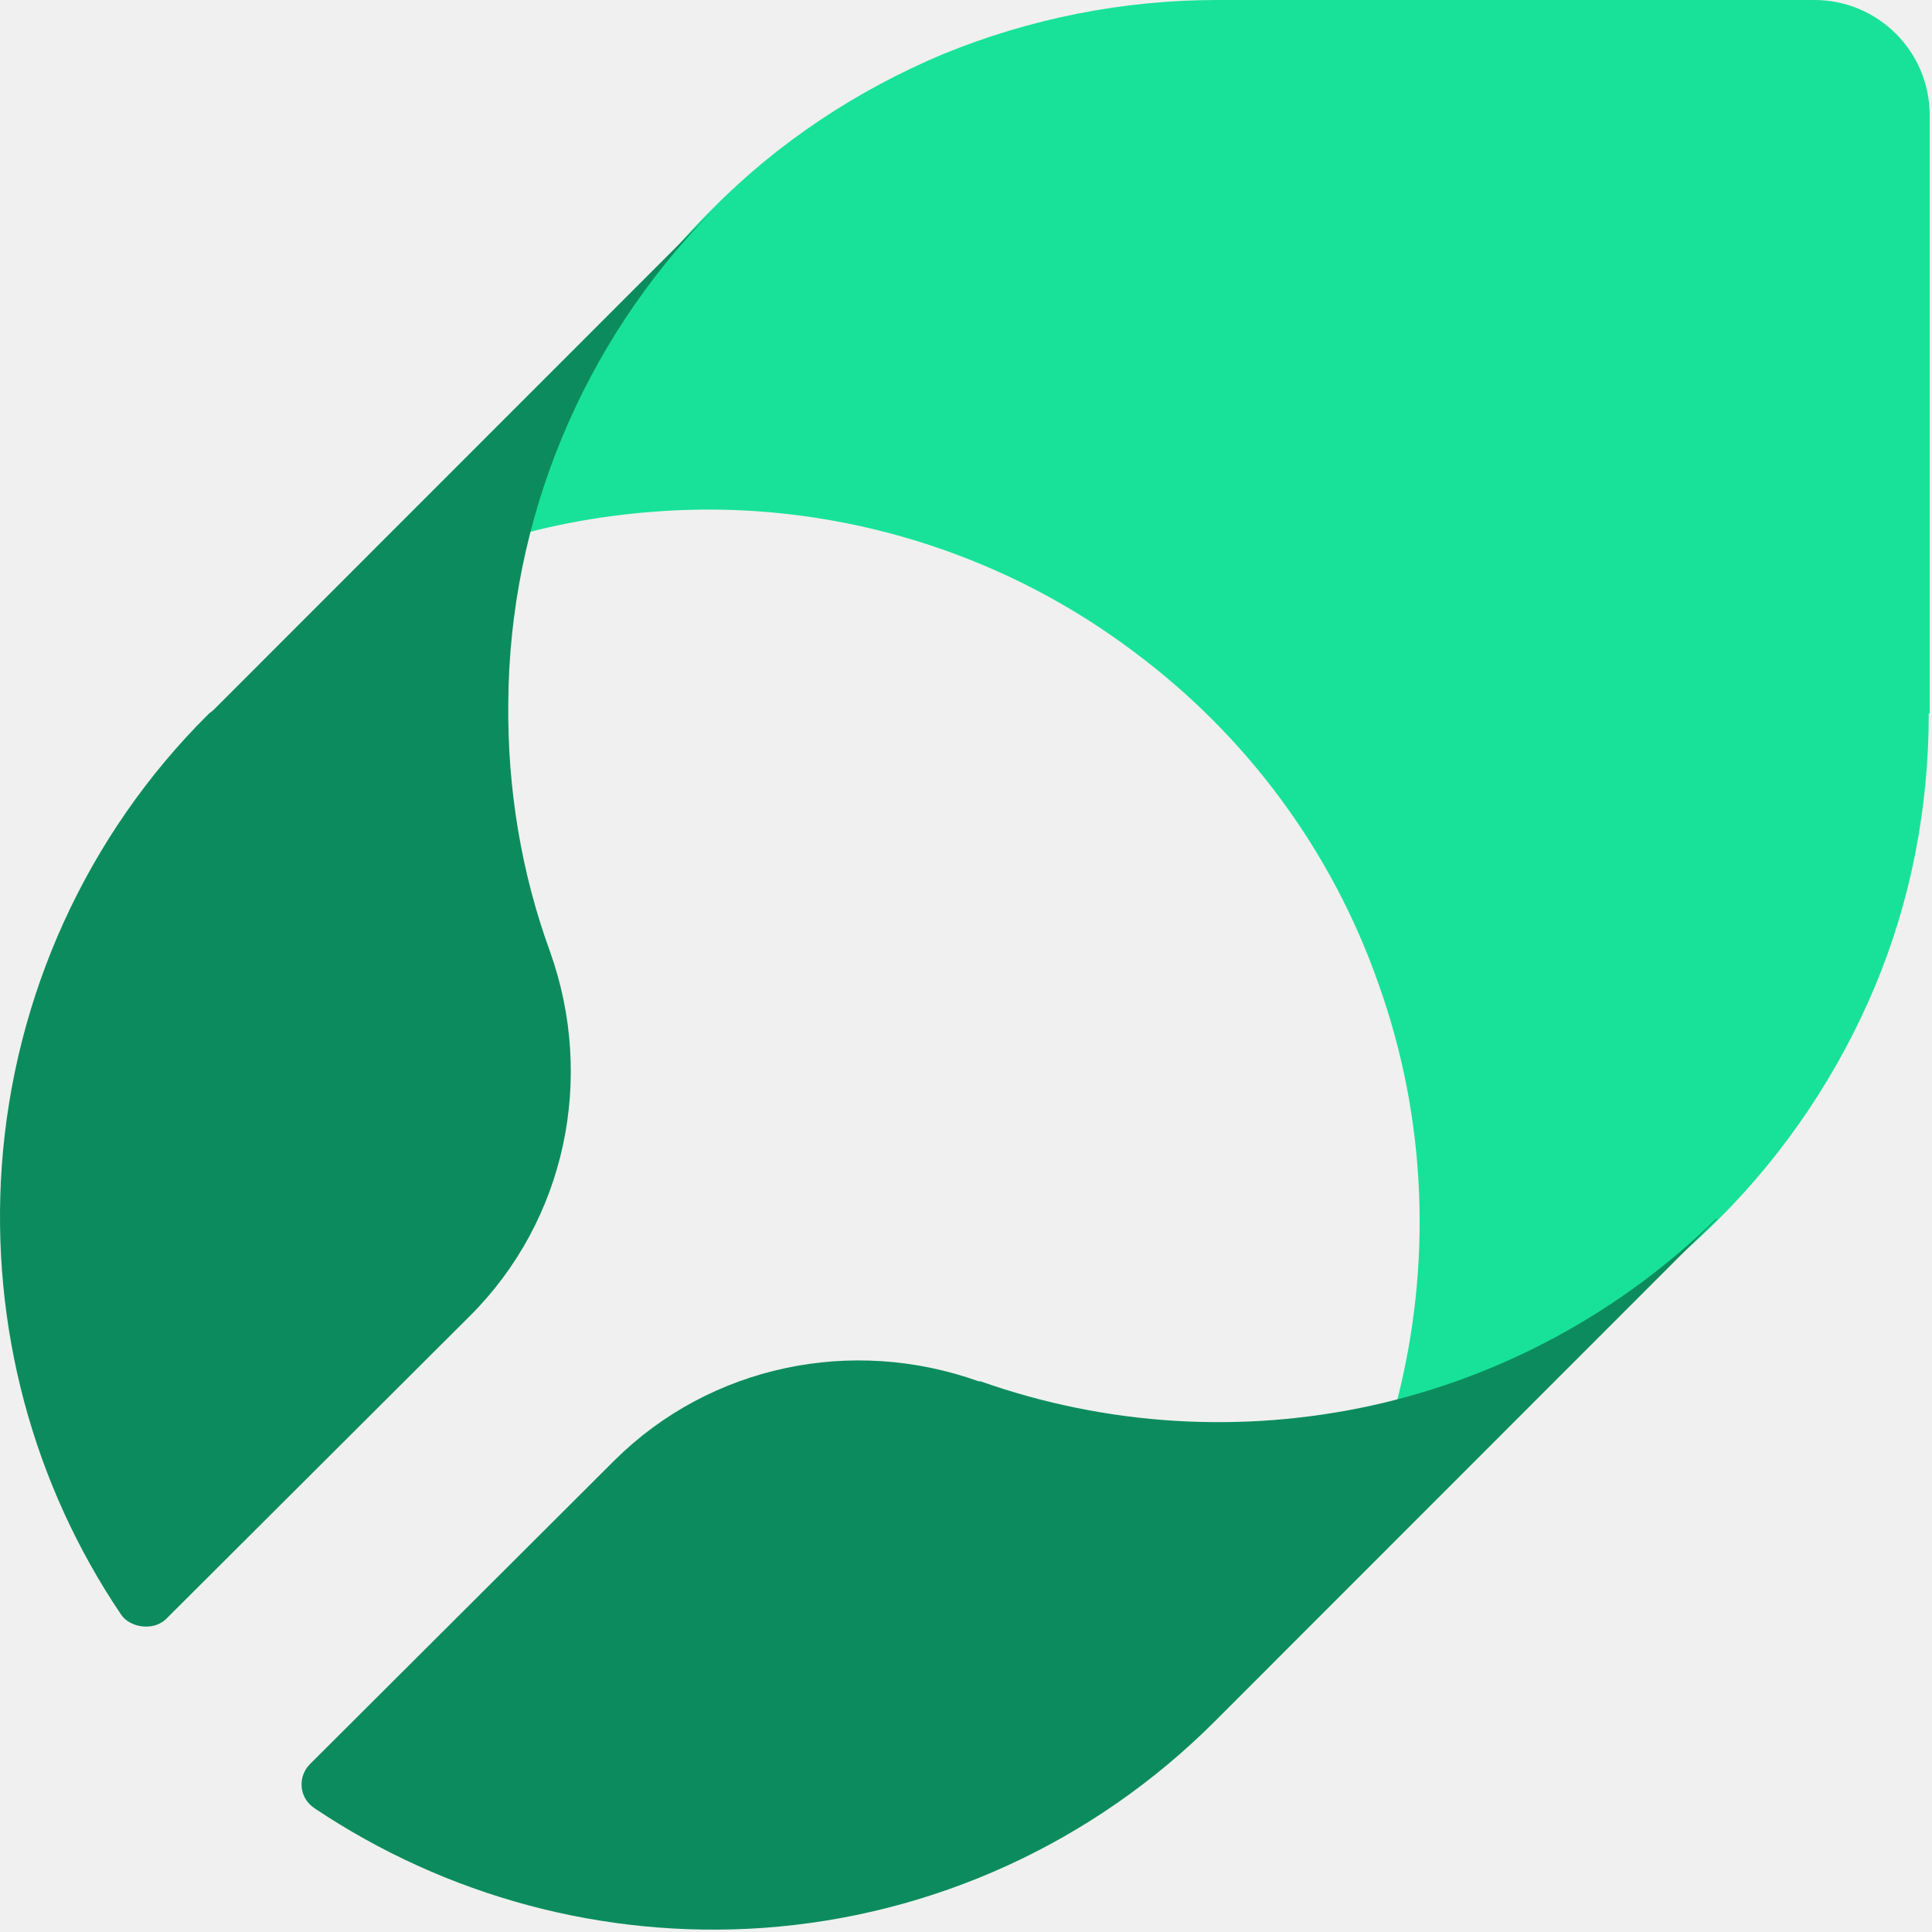
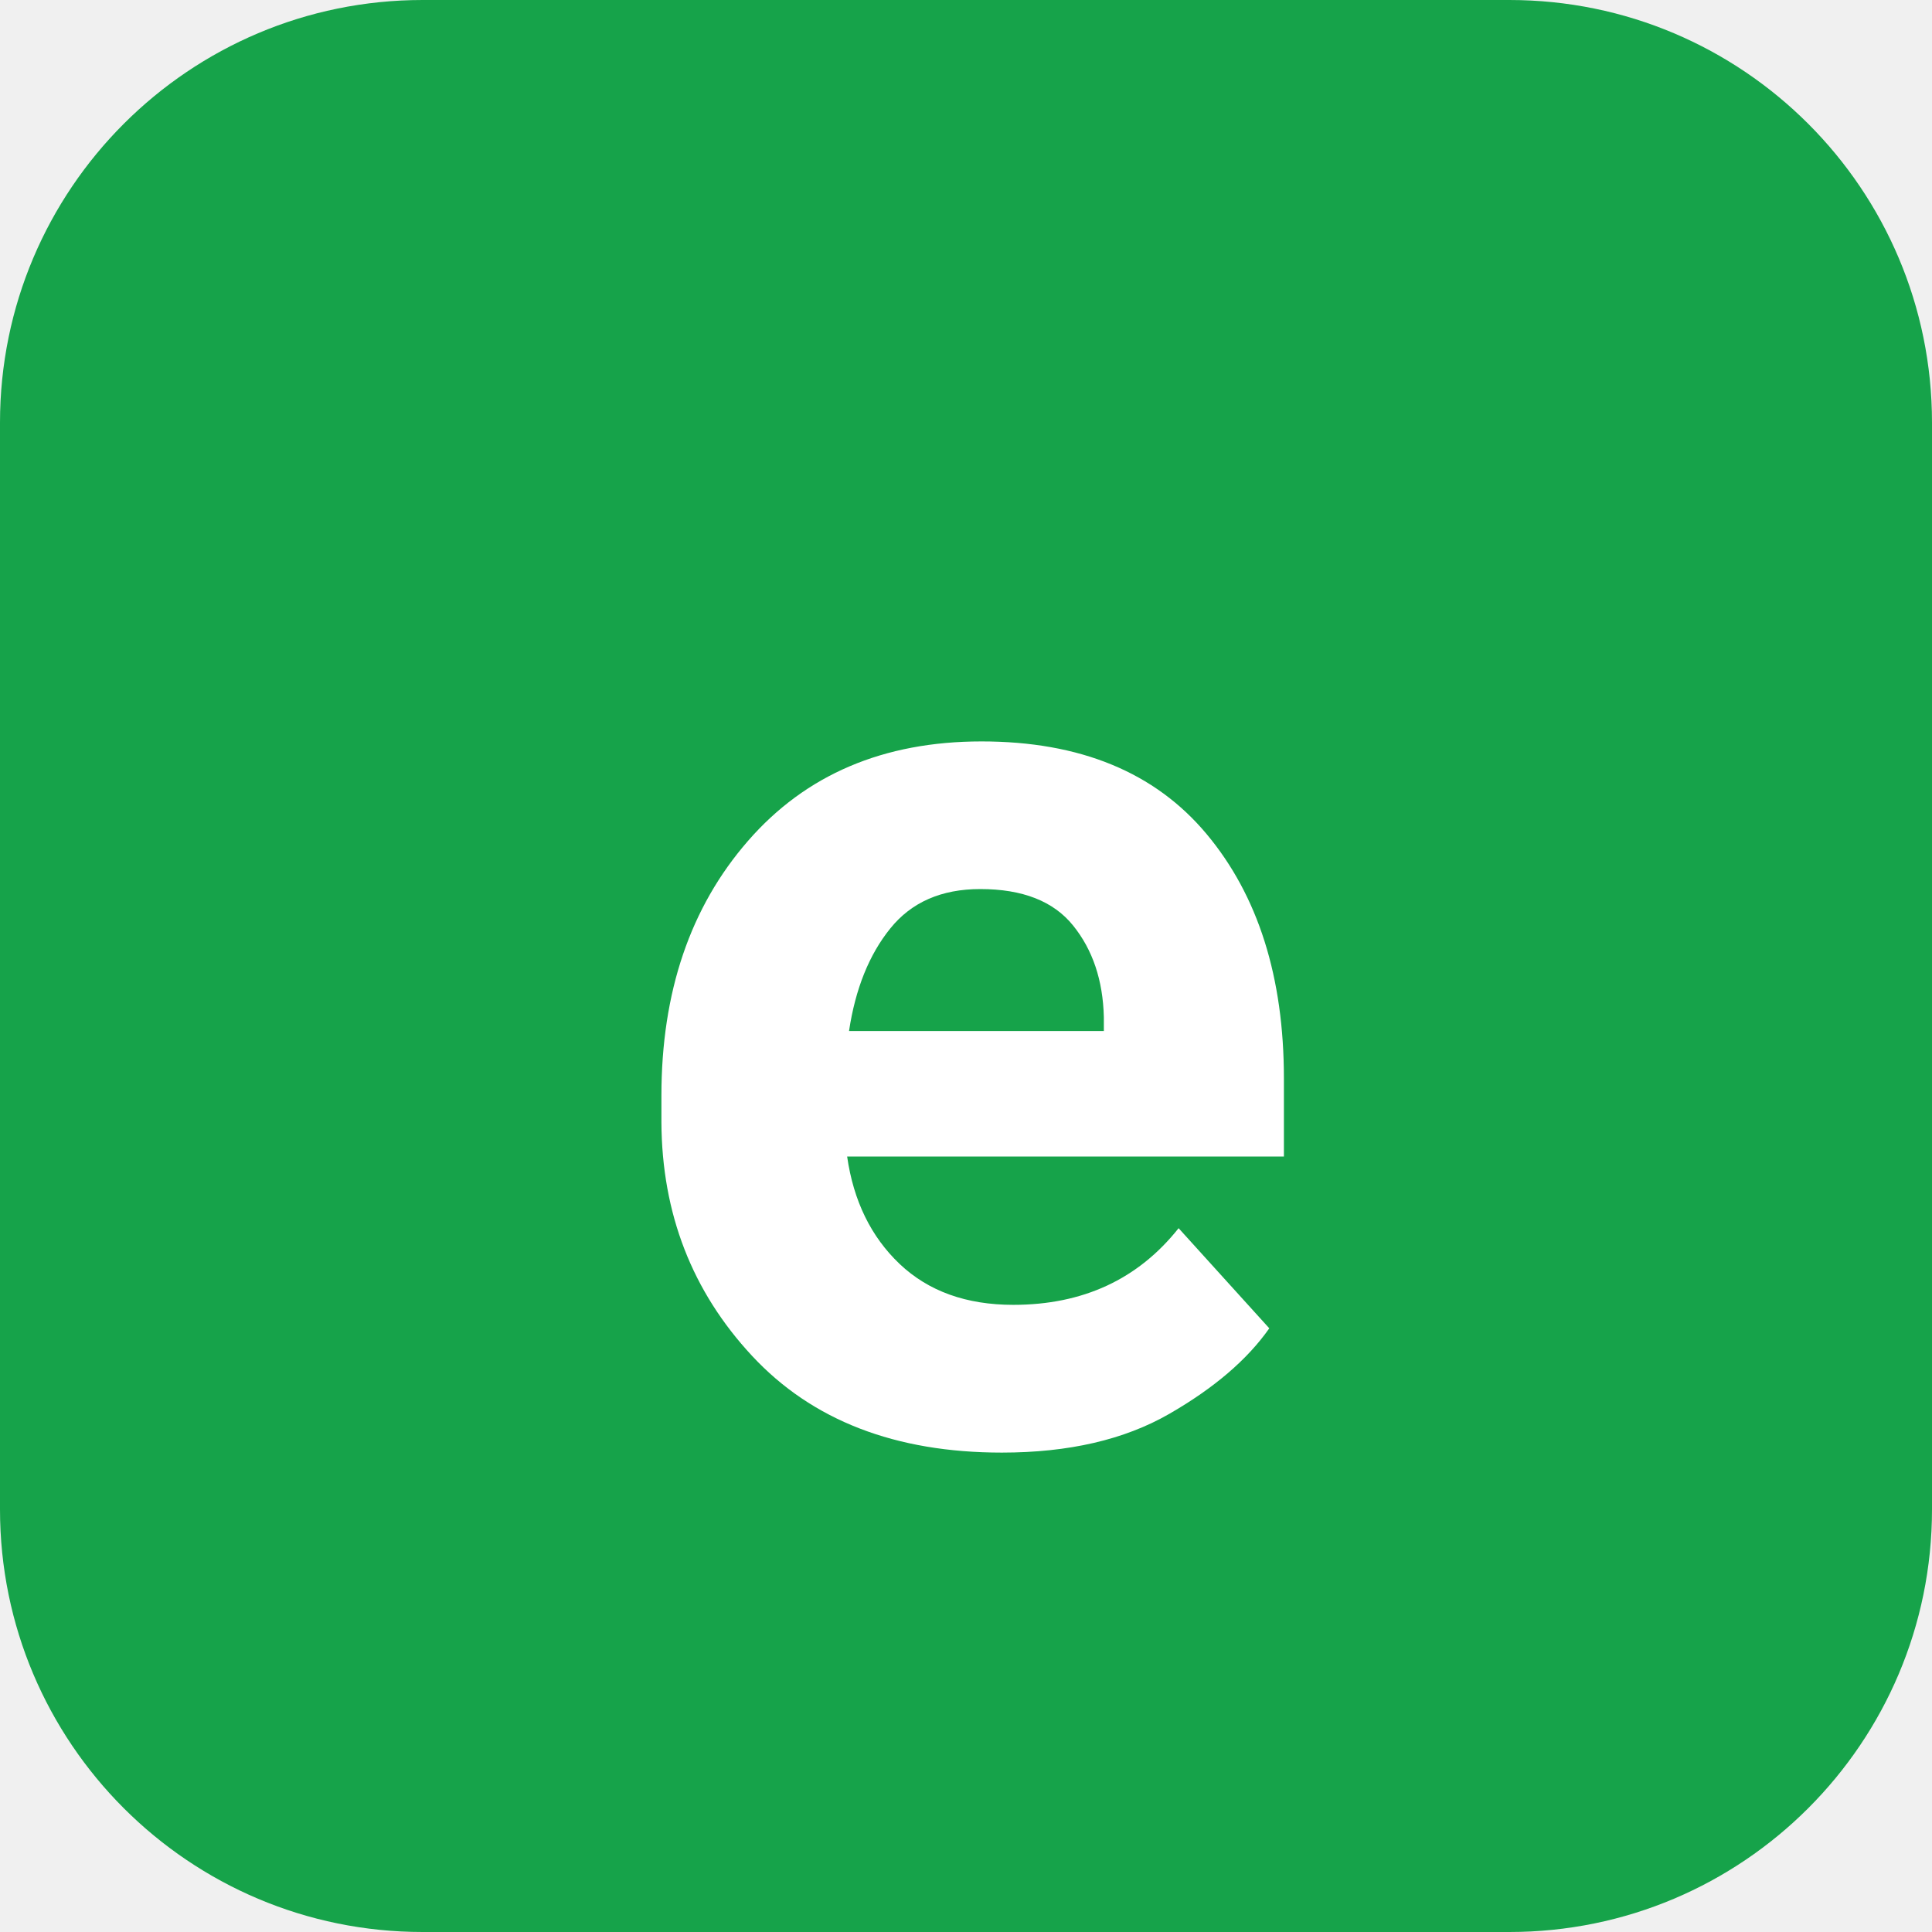
- <svg xmlns="http://www.w3.org/2000/svg" width="502" height="502" viewBox="0 0 502 502" fill="none">
-   <path d="M501.402 185.33V29.962C501.402 13.29 487.876 0 471.453 0H316.156C291.763 0 267.611 4.832 245.15 14.014C222.689 23.438 202.16 36.969 185.012 54.367L183.804 55.575C161.101 78.53 144.92 107.042 136.708 138.454C151.441 134.588 166.656 132.655 181.871 132.413C222.447 131.93 262.298 144.978 294.661 169.383C323.885 191.13 346.104 221.092 358.18 255.645C370.739 290.681 372.188 328.859 362.769 364.862C393.925 356.647 422.666 340.457 445.611 317.744L446.818 316.536C463.966 299.38 477.732 278.841 487.151 256.37C496.571 233.898 501.16 209.735 501.16 185.33H501.402Z" fill="#18E299" />
-   <path d="M132.071 182.706C132.312 135.044 151.32 89.307 184.764 55.125L55.557 184.391C55.076 184.873 54.594 185.113 54.113 185.595C22.593 216.888 3.586 258.774 0.458 303.066C-2.43 344.47 8.397 385.392 31.496 419.575C33.699 422.835 39.677 423.907 43.046 420.778L122.206 341.822C146.989 317.028 154.689 280.198 142.899 247.219C135.44 226.758 131.831 204.852 132.071 182.706Z" fill="#0C8C5E" />
-   <path d="M446.067 316.547C421.284 340.86 390.245 357.71 356.56 365.172C322.634 372.635 287.506 370.468 254.783 358.914C254.783 358.914 254.542 358.914 254.301 358.914C221.338 347.118 184.525 354.821 159.742 379.375L80.581 458.331C77.212 461.701 77.694 467.238 81.784 469.885C115.95 492.754 156.855 503.827 198.24 500.938C242.512 497.809 284.137 478.792 315.656 447.258L316.859 446.054L446.067 316.788V316.547Z" fill="#0C8C5E" />
+ <svg xmlns="http://www.w3.org/2000/svg" width="256" height="256" viewBox="0 0 256 256" fill="none">
+   <rect width="256" height="256" rx="56" fill="#16A34A" />
+   <text x="128" y="132" dominant-baseline="central" text-anchor="middle" font-family="-apple-system, BlinkMacSystemFont, 'Segoe UI', Roboto, Helvetica, Arial, sans-serif" font-size="172" font-weight="700" fill="#FFFFFF">e</text>
</svg>
